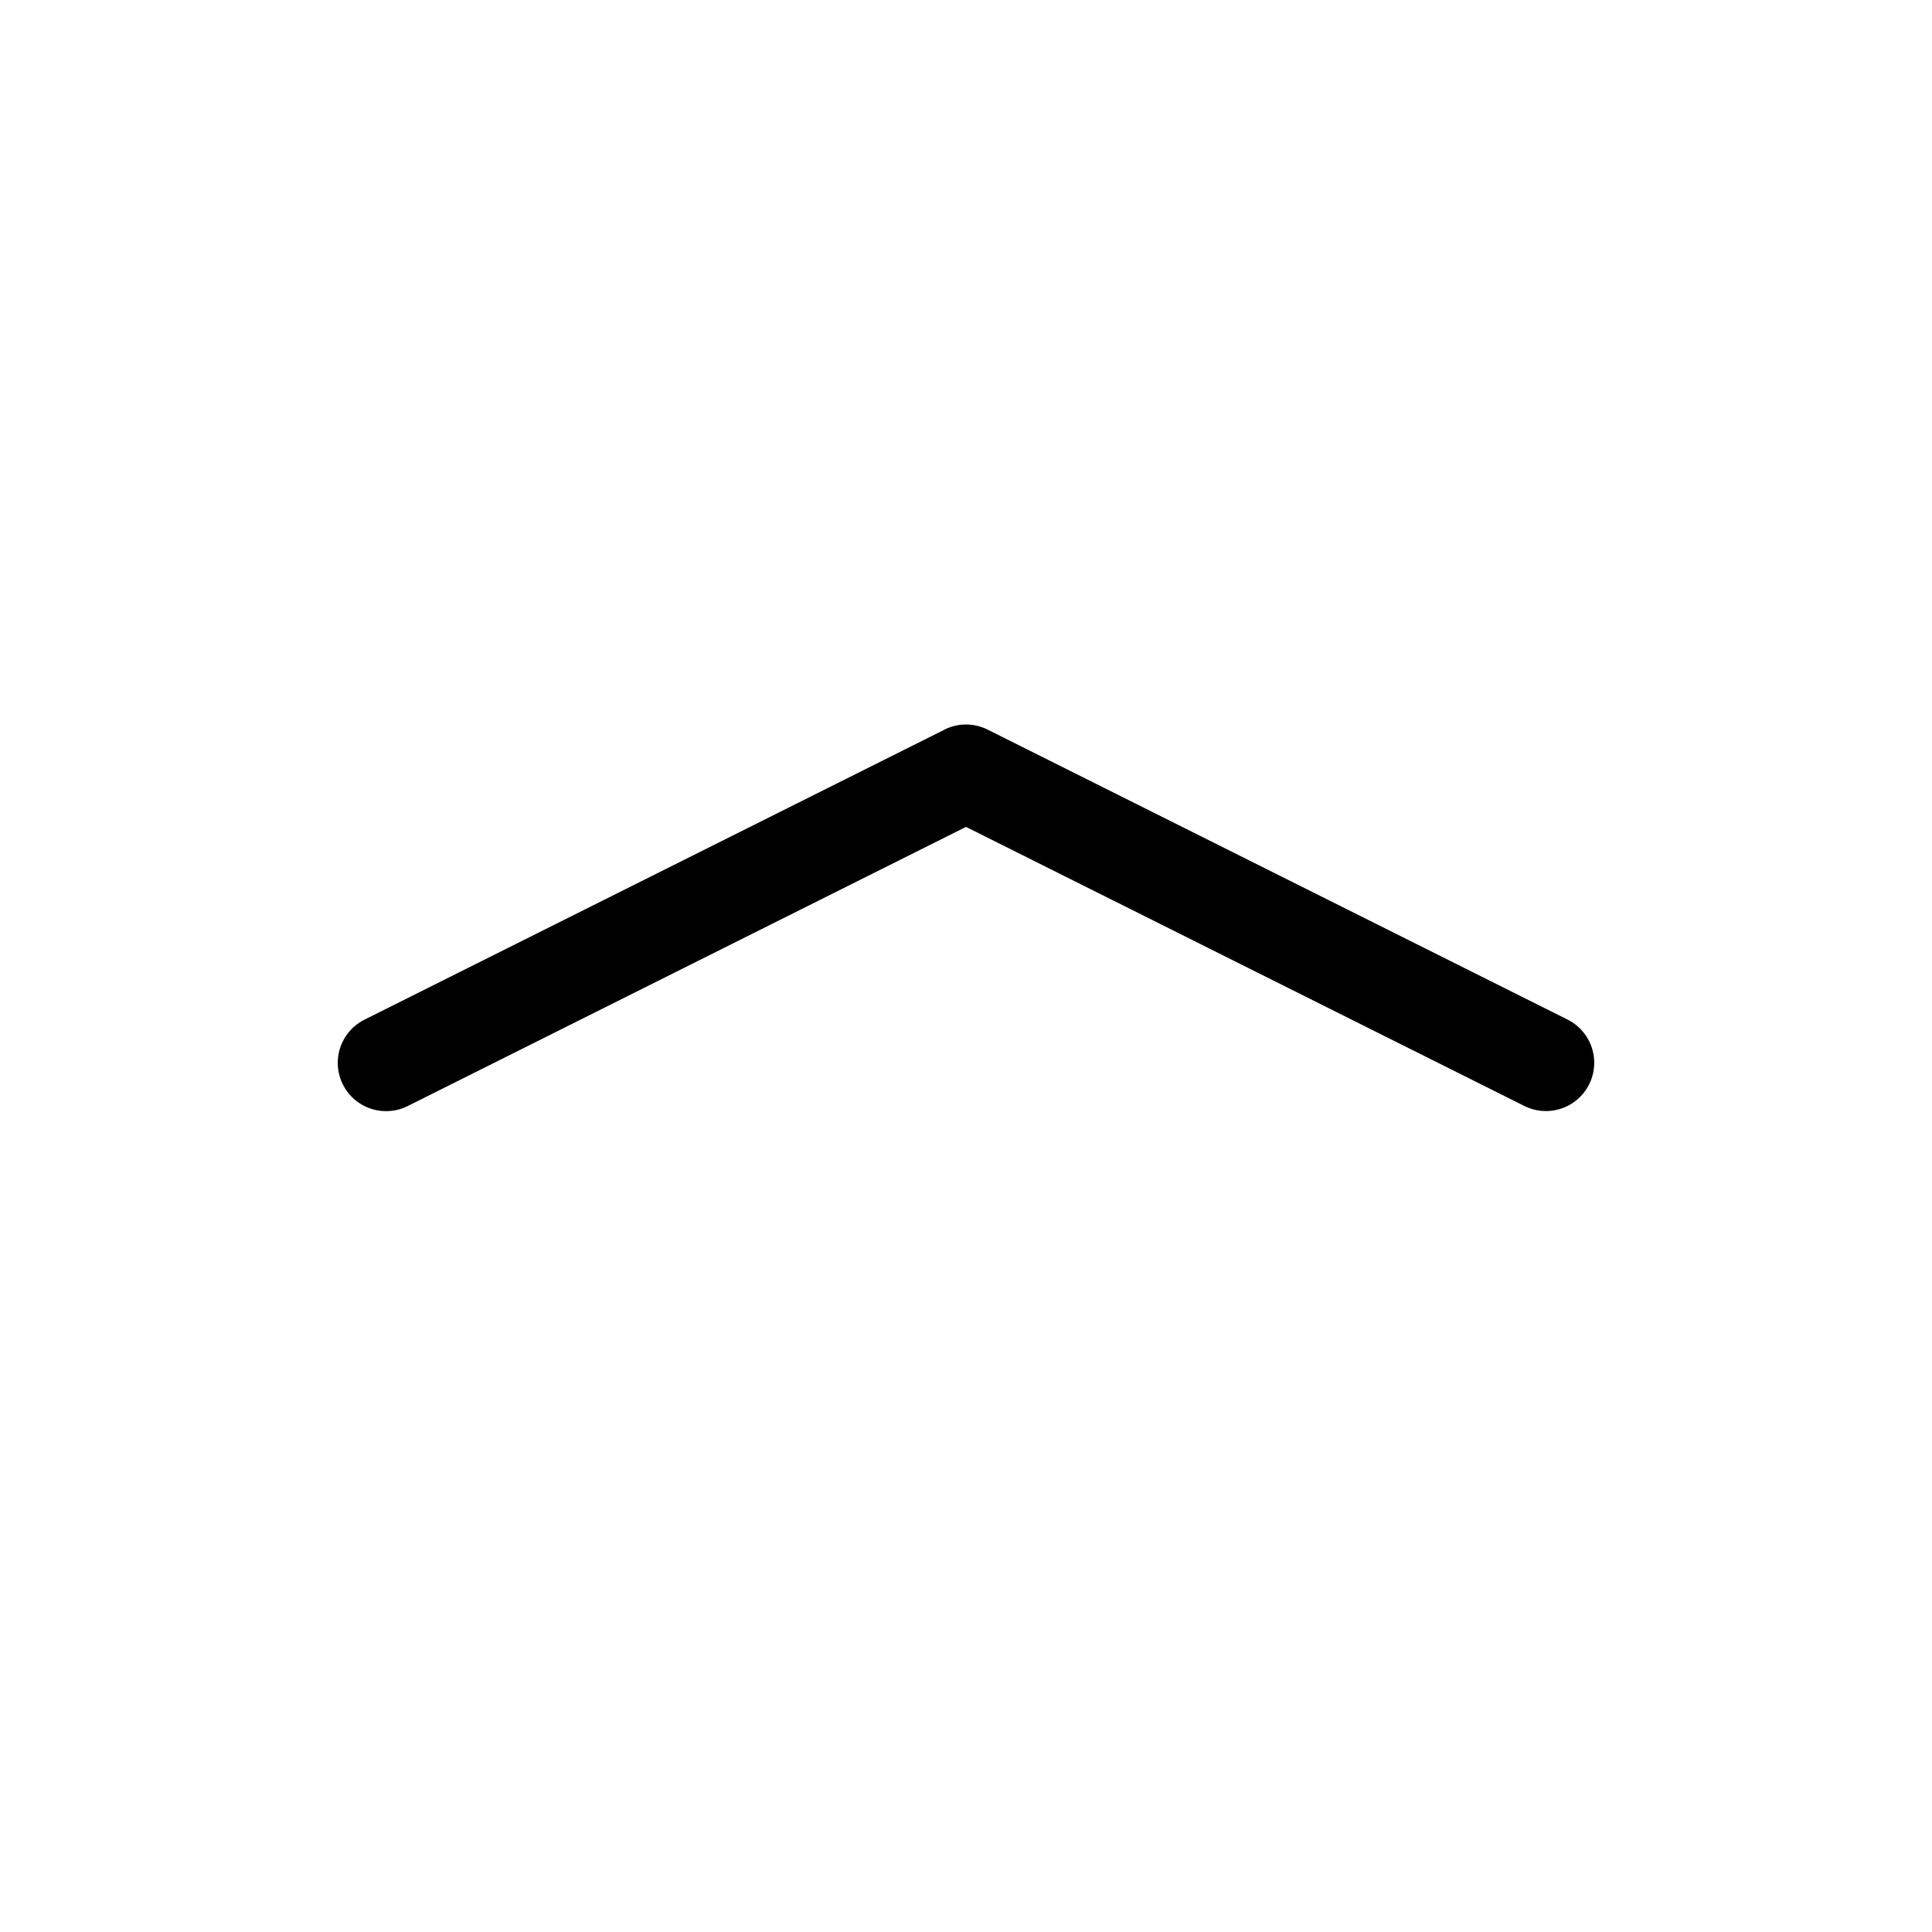
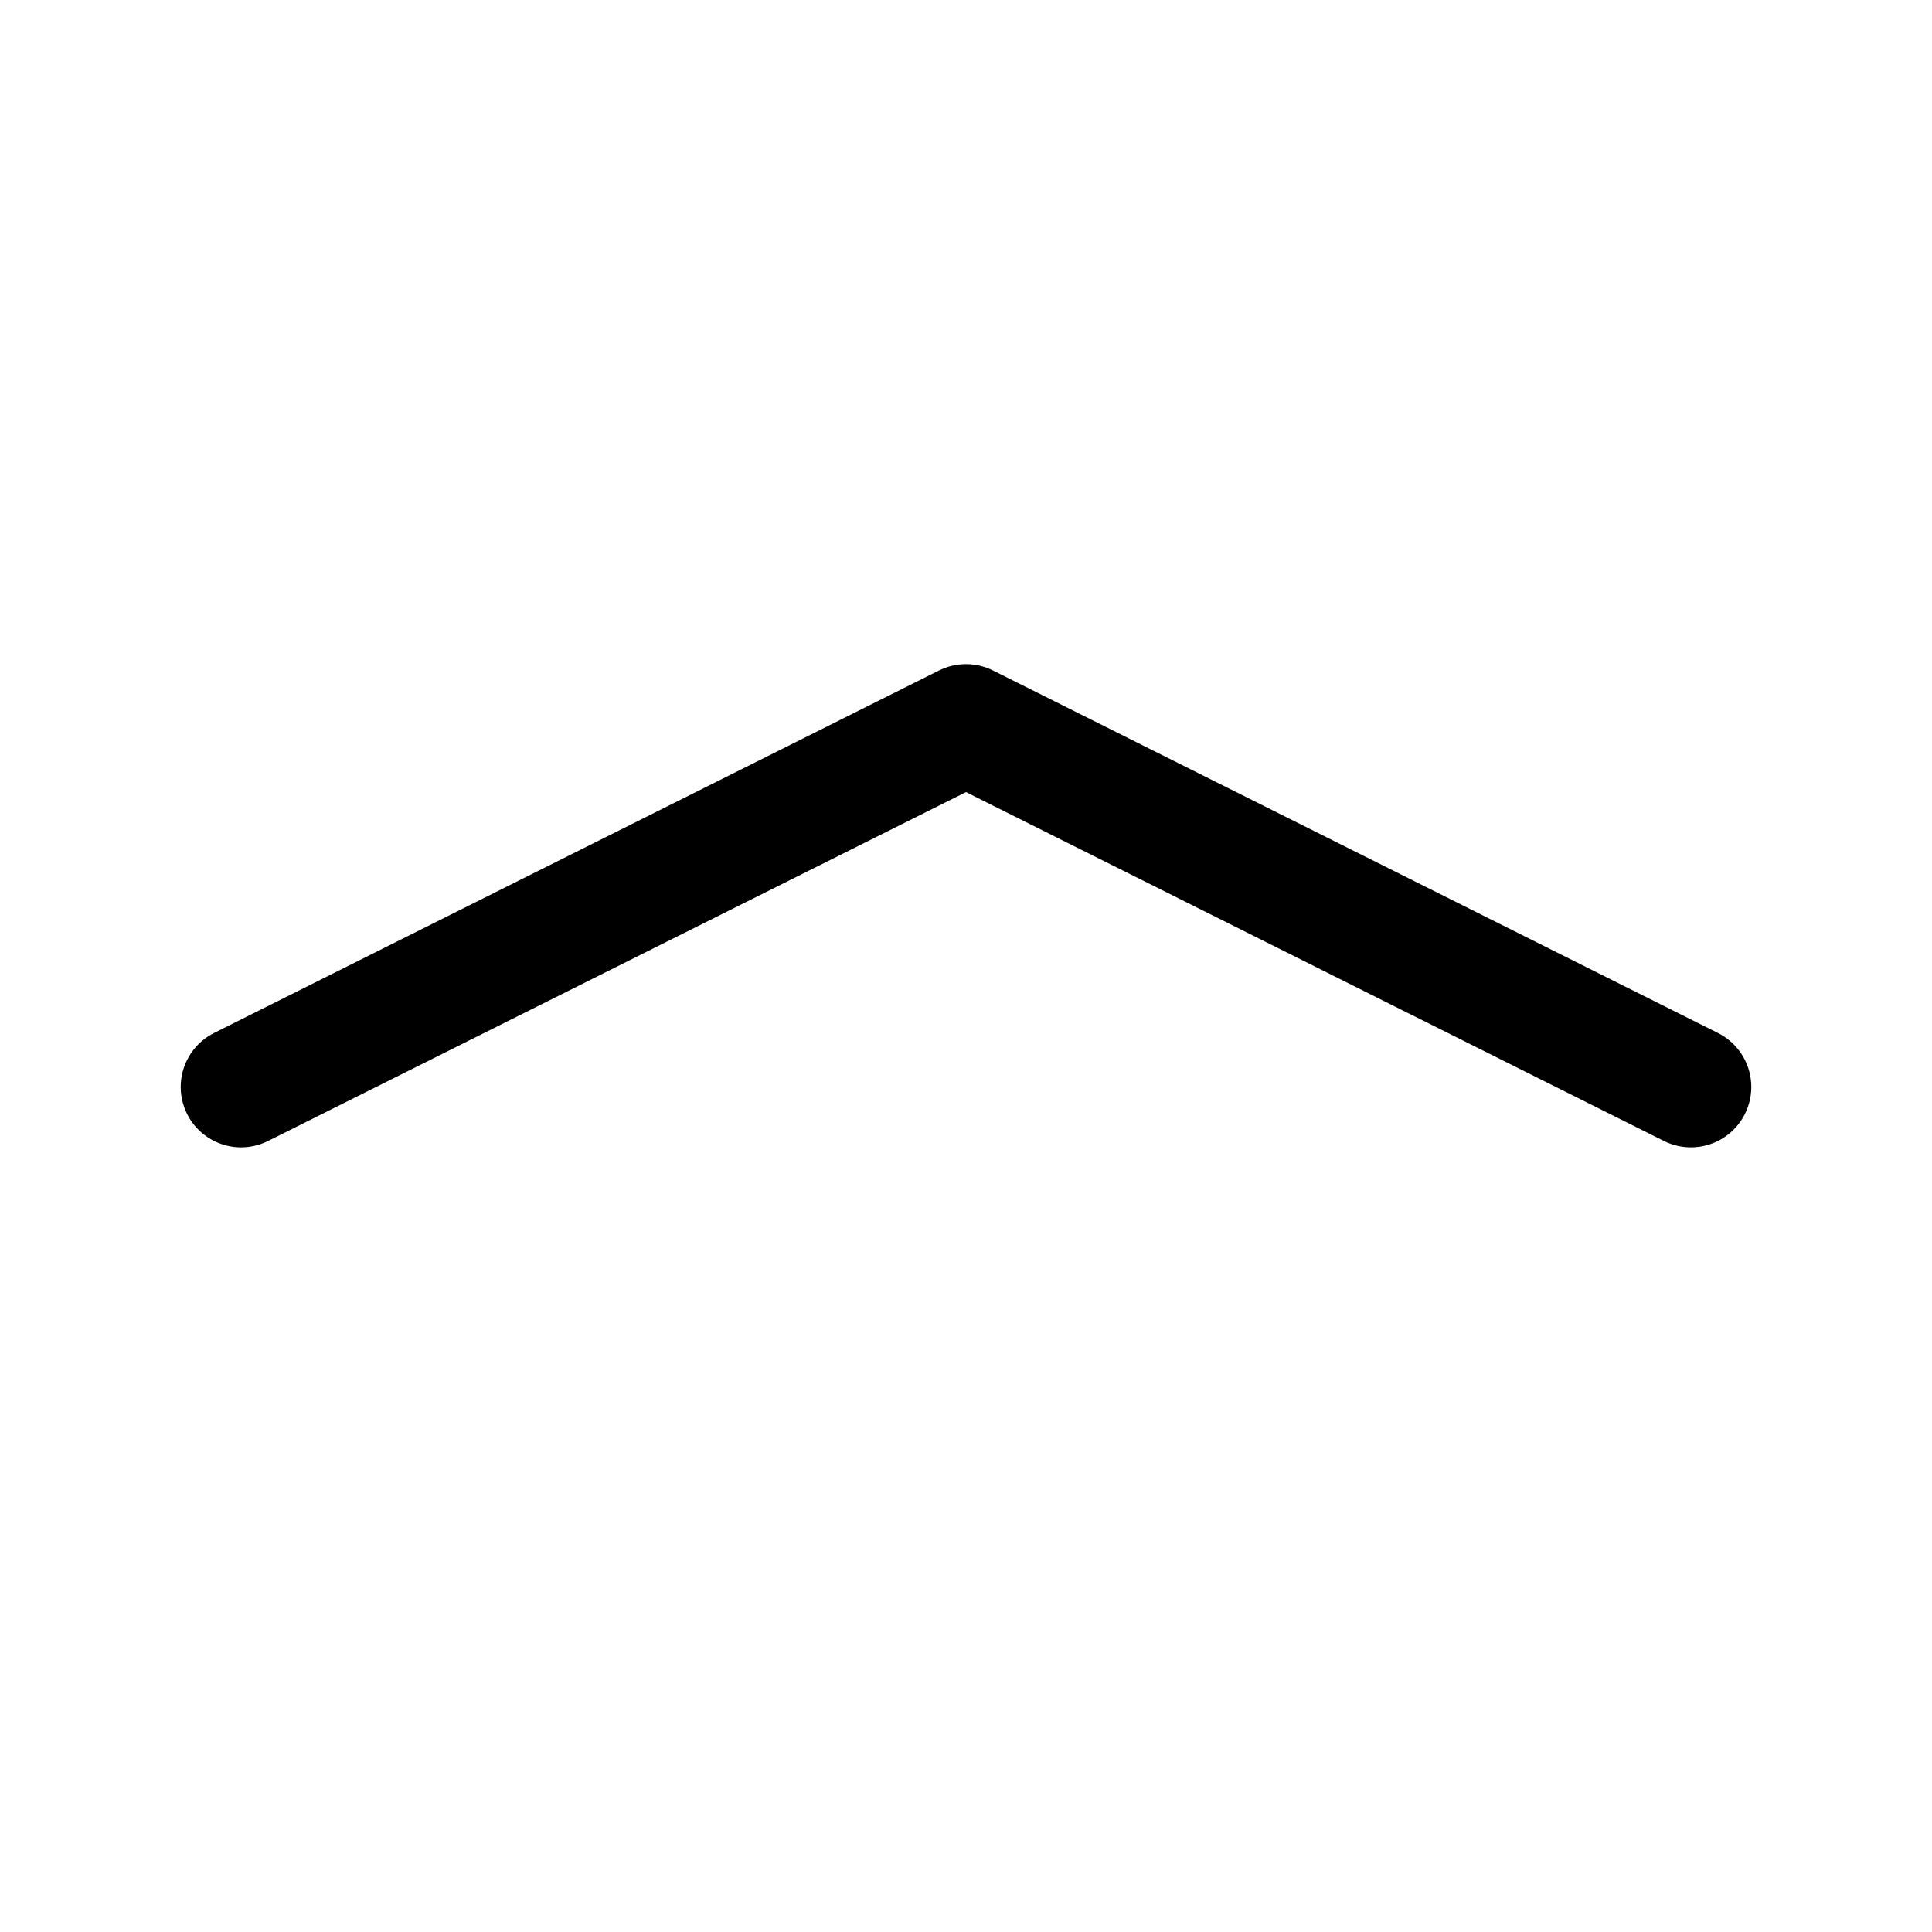
- <svg xmlns="http://www.w3.org/2000/svg" class="bi bi-chevron-compact-up" width="1em" height="1em" viewBox="0 0 20 20" fill="currentColor">
-   <path fill-rule="evenodd" d="M9.776 7.553a.5.5 0 01.448 0l6 3a.5.5 0 11-.448.894L10 8.56l-5.776 2.888a.5.5 0 11-.448-.894l6-3z" clip-rule="evenodd" />
+ <svg xmlns="http://www.w3.org/2000/svg" class="bi bi-chevron-compact-up" width="1em" height="1em" viewBox="0 0 16 16" fill="currentColor">
+   <path fill-rule="evenodd" d="M7.776 5.553a.5.5 0 01.448 0l6 3a.5.5 0 11-.448.894L8 6.56 2.224 9.447a.5.5 0 11-.448-.894l6-3z" clip-rule="evenodd" />
</svg>
